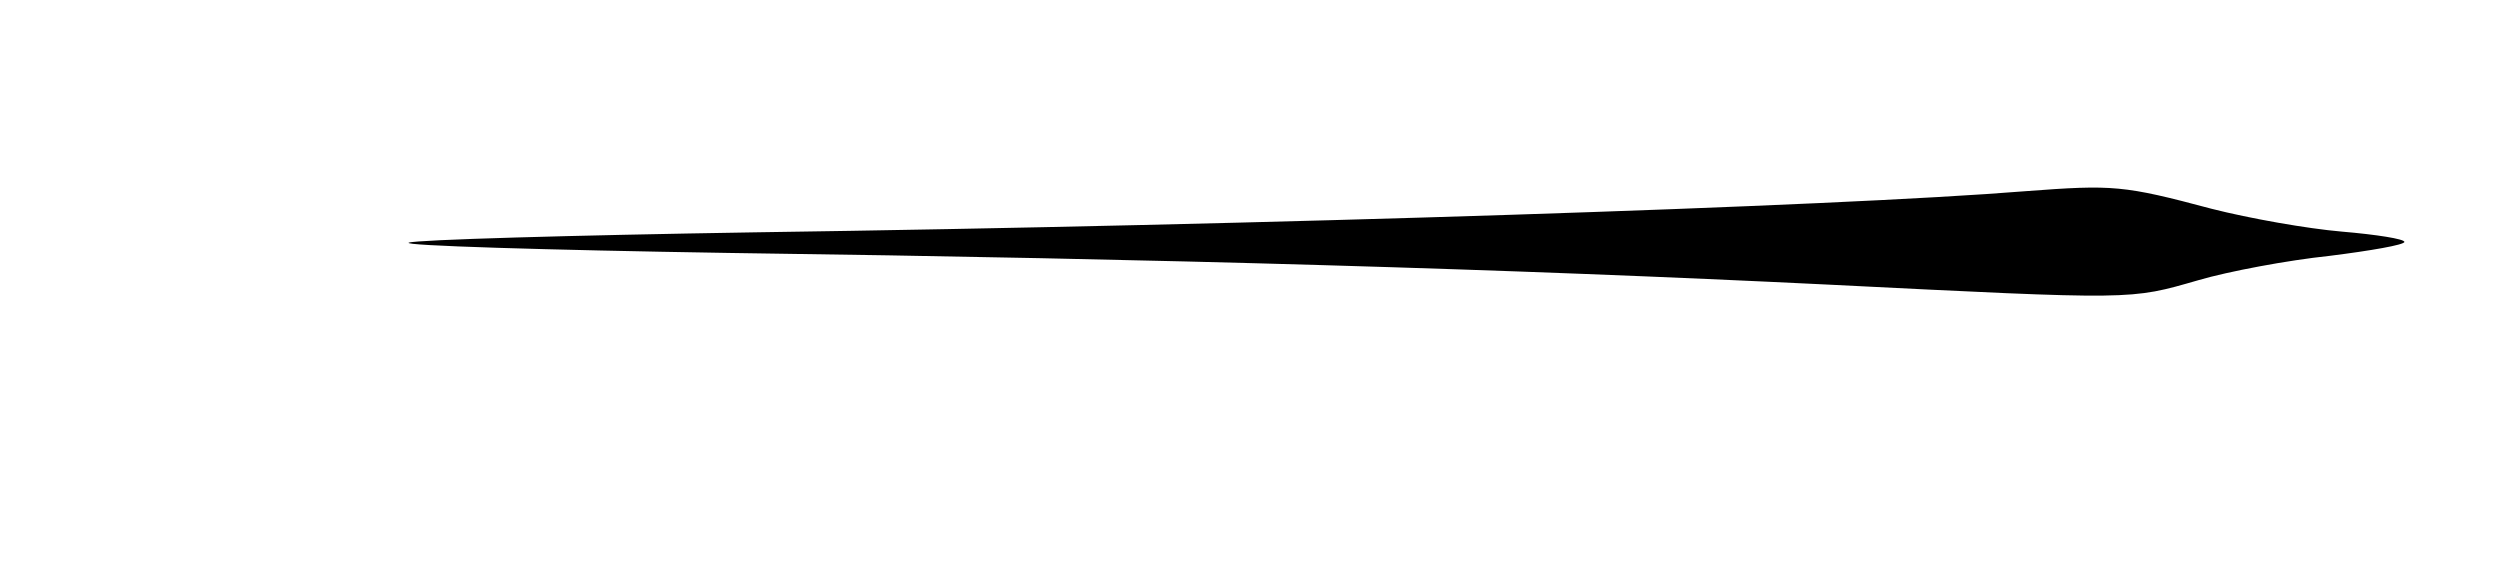
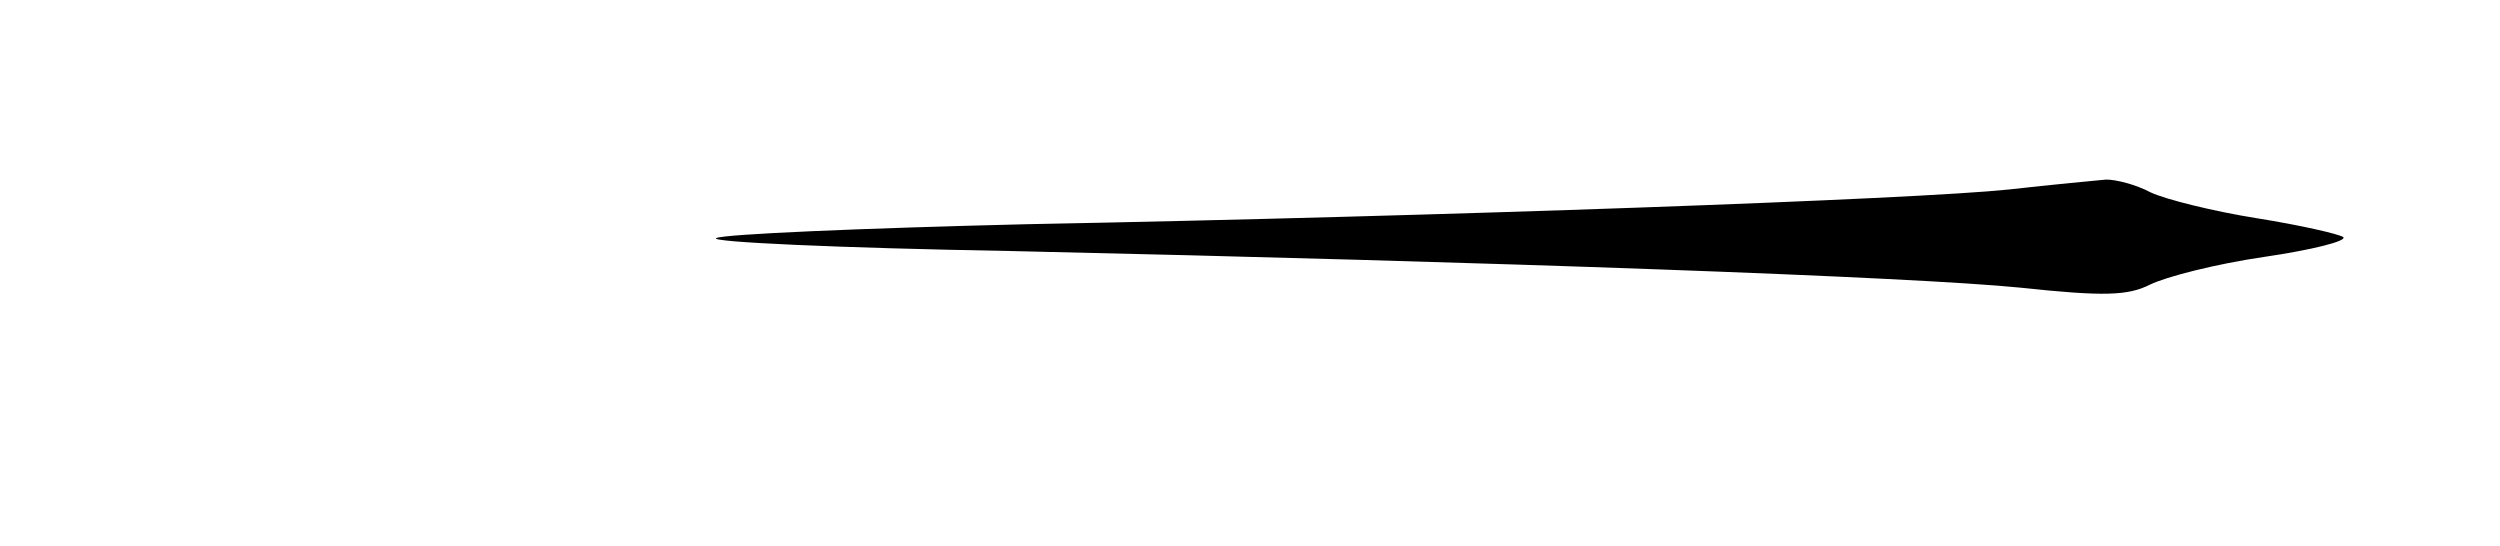
- <svg xmlns="http://www.w3.org/2000/svg" version="1.0" width="340pt" height="78pt" viewBox="0 0 340 78" preserveAspectRatio="xMidYMid meet">
-   <g transform="translate(0,78) scale(0.1,-0.1)" fill="#000000" stroke="none">
-     <path d="M2755 520 c-260 -21 -1031 -46 -1730 -56 -247 -4 -459 -10 -469 -14 -11 -4 185 -10 435 -14 596 -8 1064 -22 1494 -43 421 -21 411 -21 505 6 41 12 121 27 178 33 56 7 102 15 102 19 0 4 -38 10 -85 14 -47 4 -126 18 -177 31 -120 32 -134 33 -253 24z" />
+ <svg xmlns="http://www.w3.org/2000/svg" version="1.0" width="252pt" height="55pt" viewBox="0 0 252 55" preserveAspectRatio="xMidYMid meet">
+   <g transform="translate(0,55) scale(0.1,-0.1)" fill="#000000" stroke="none">
+     <path d="M2025 359 c-95 -10 -570 -27 -990 -35 -165 -4 -306 -10 -313 -14 -8 -4 125 -10 295 -13 493 -11 910 -26 1020 -37 84 -9 108 -8 130 3 16 8 67 21 115 28 48 7 84 16 80 20 -4 3 -43 12 -87 19 -44 7 -92 19 -107 26 -15 8 -35 13 -45 13 -10 -1 -54 -5 -98 -10z" />
  </g>
</svg>
